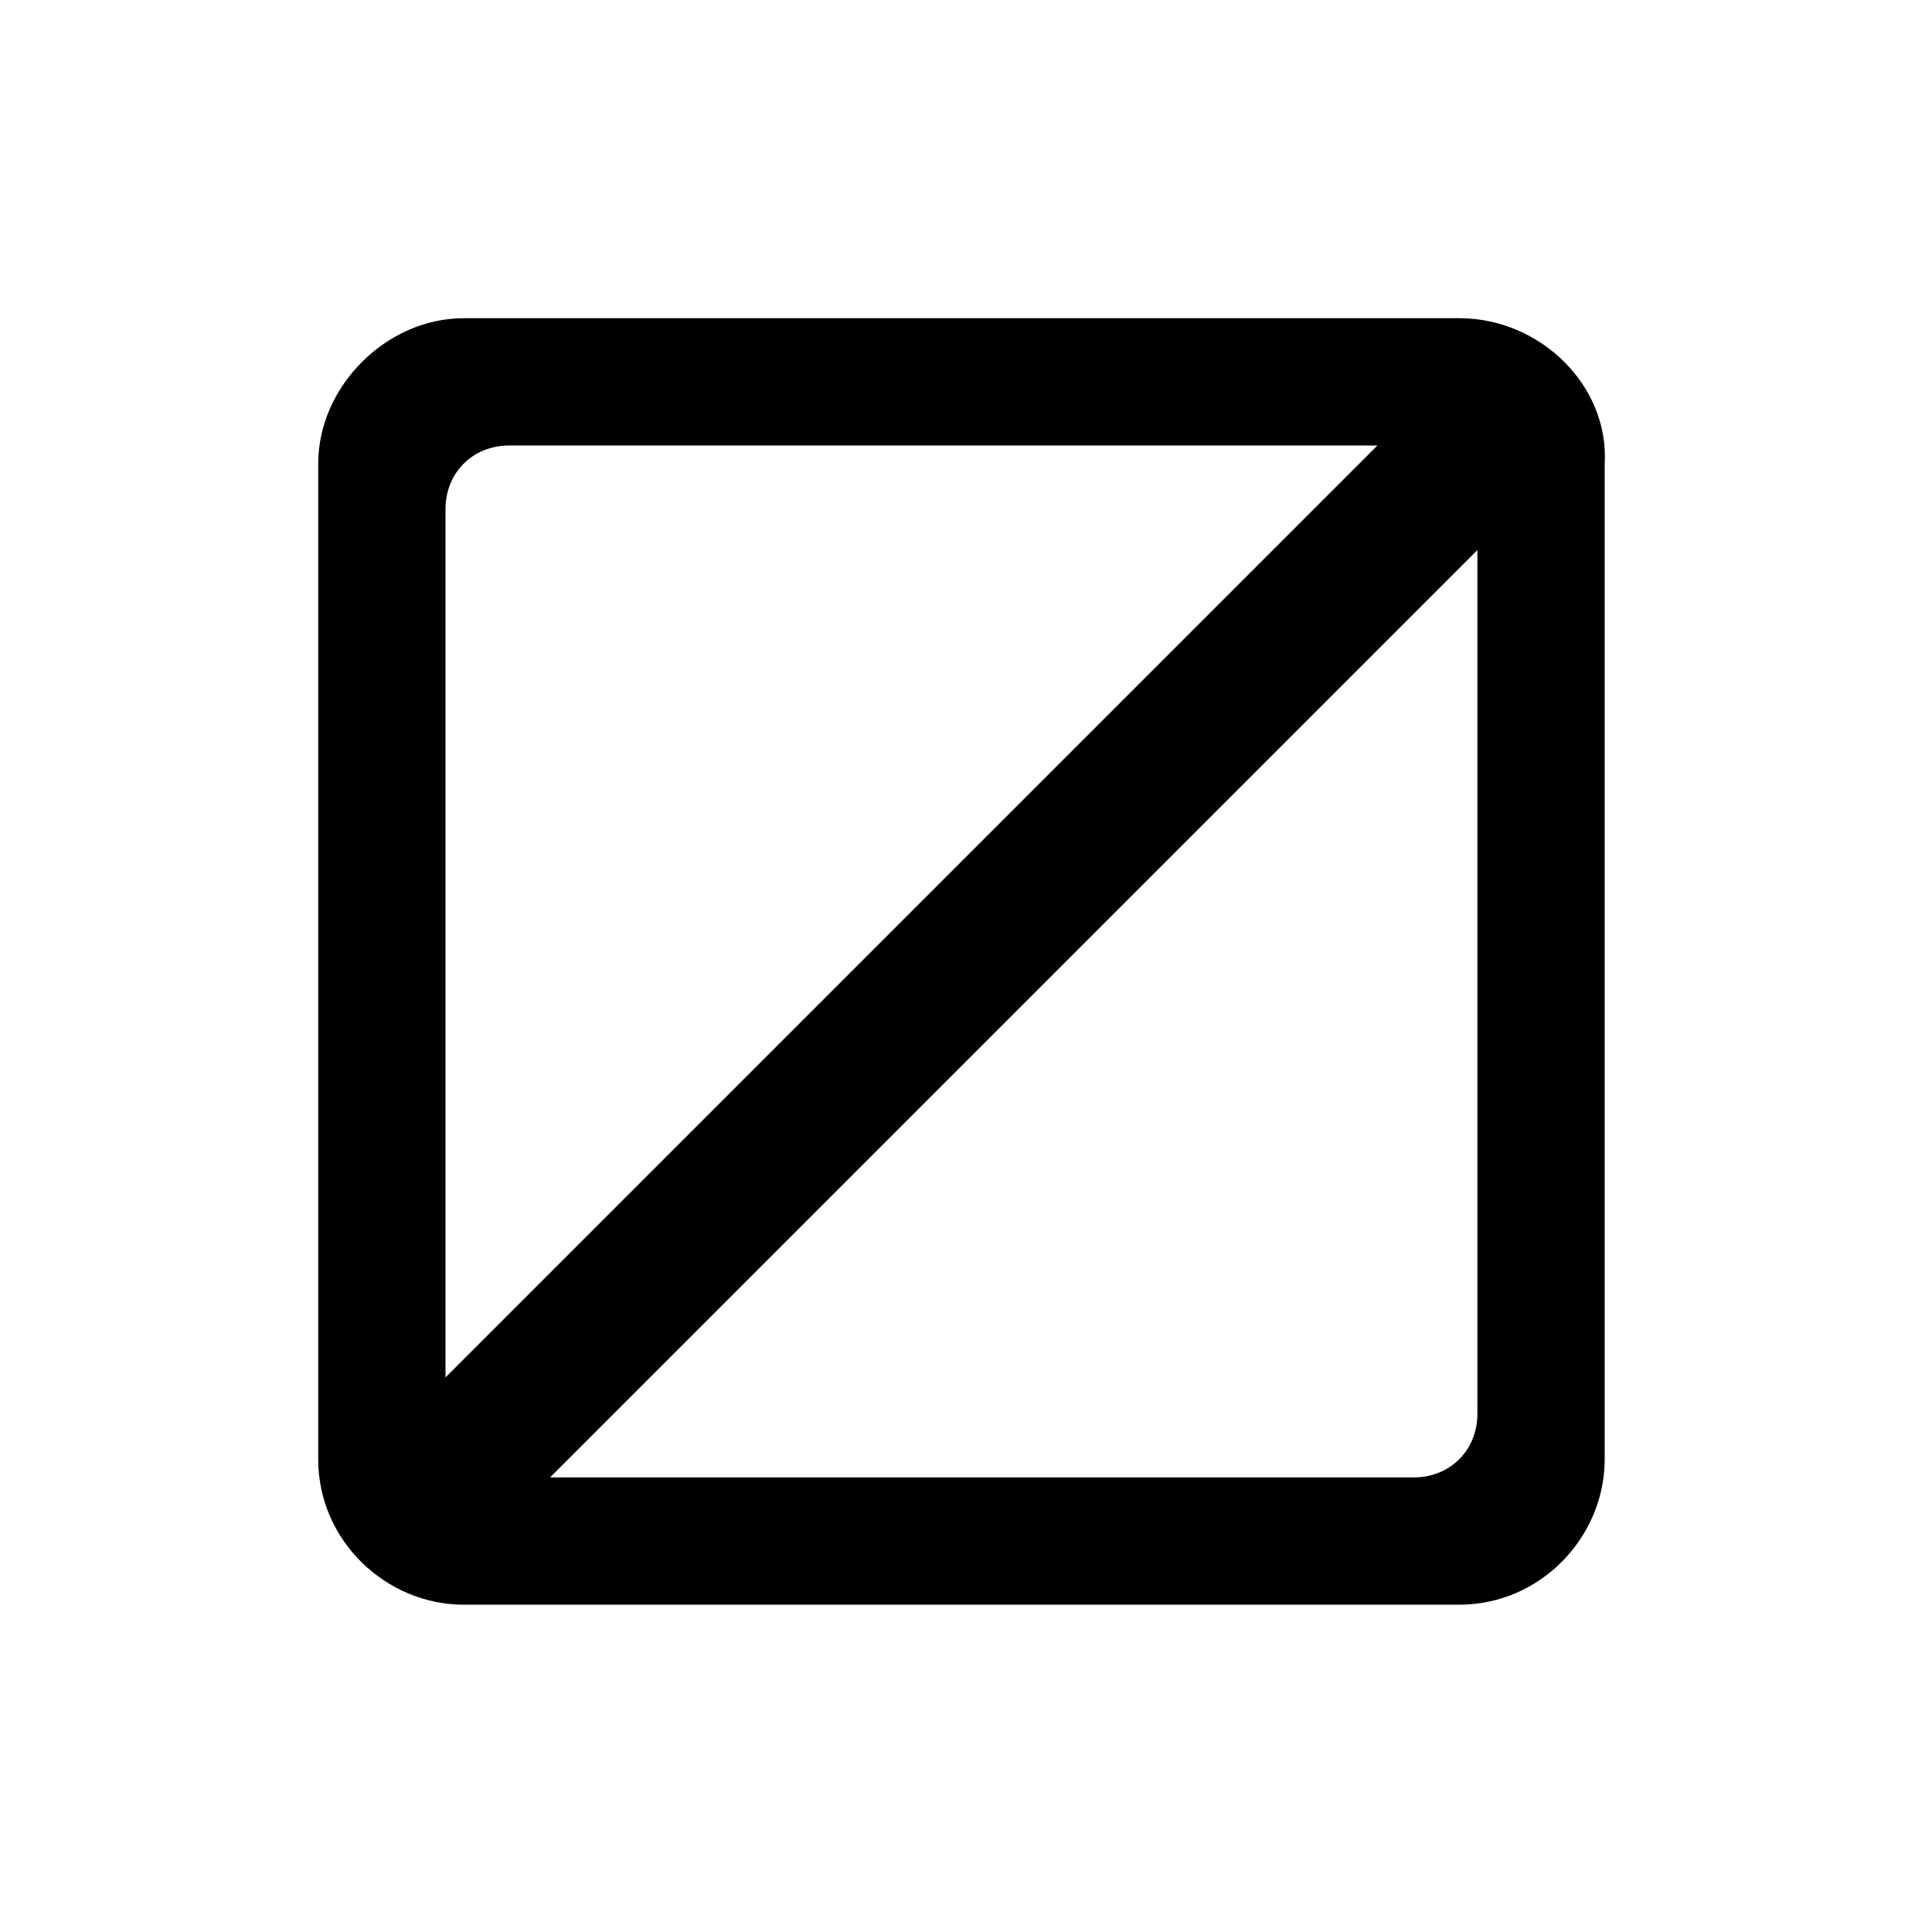
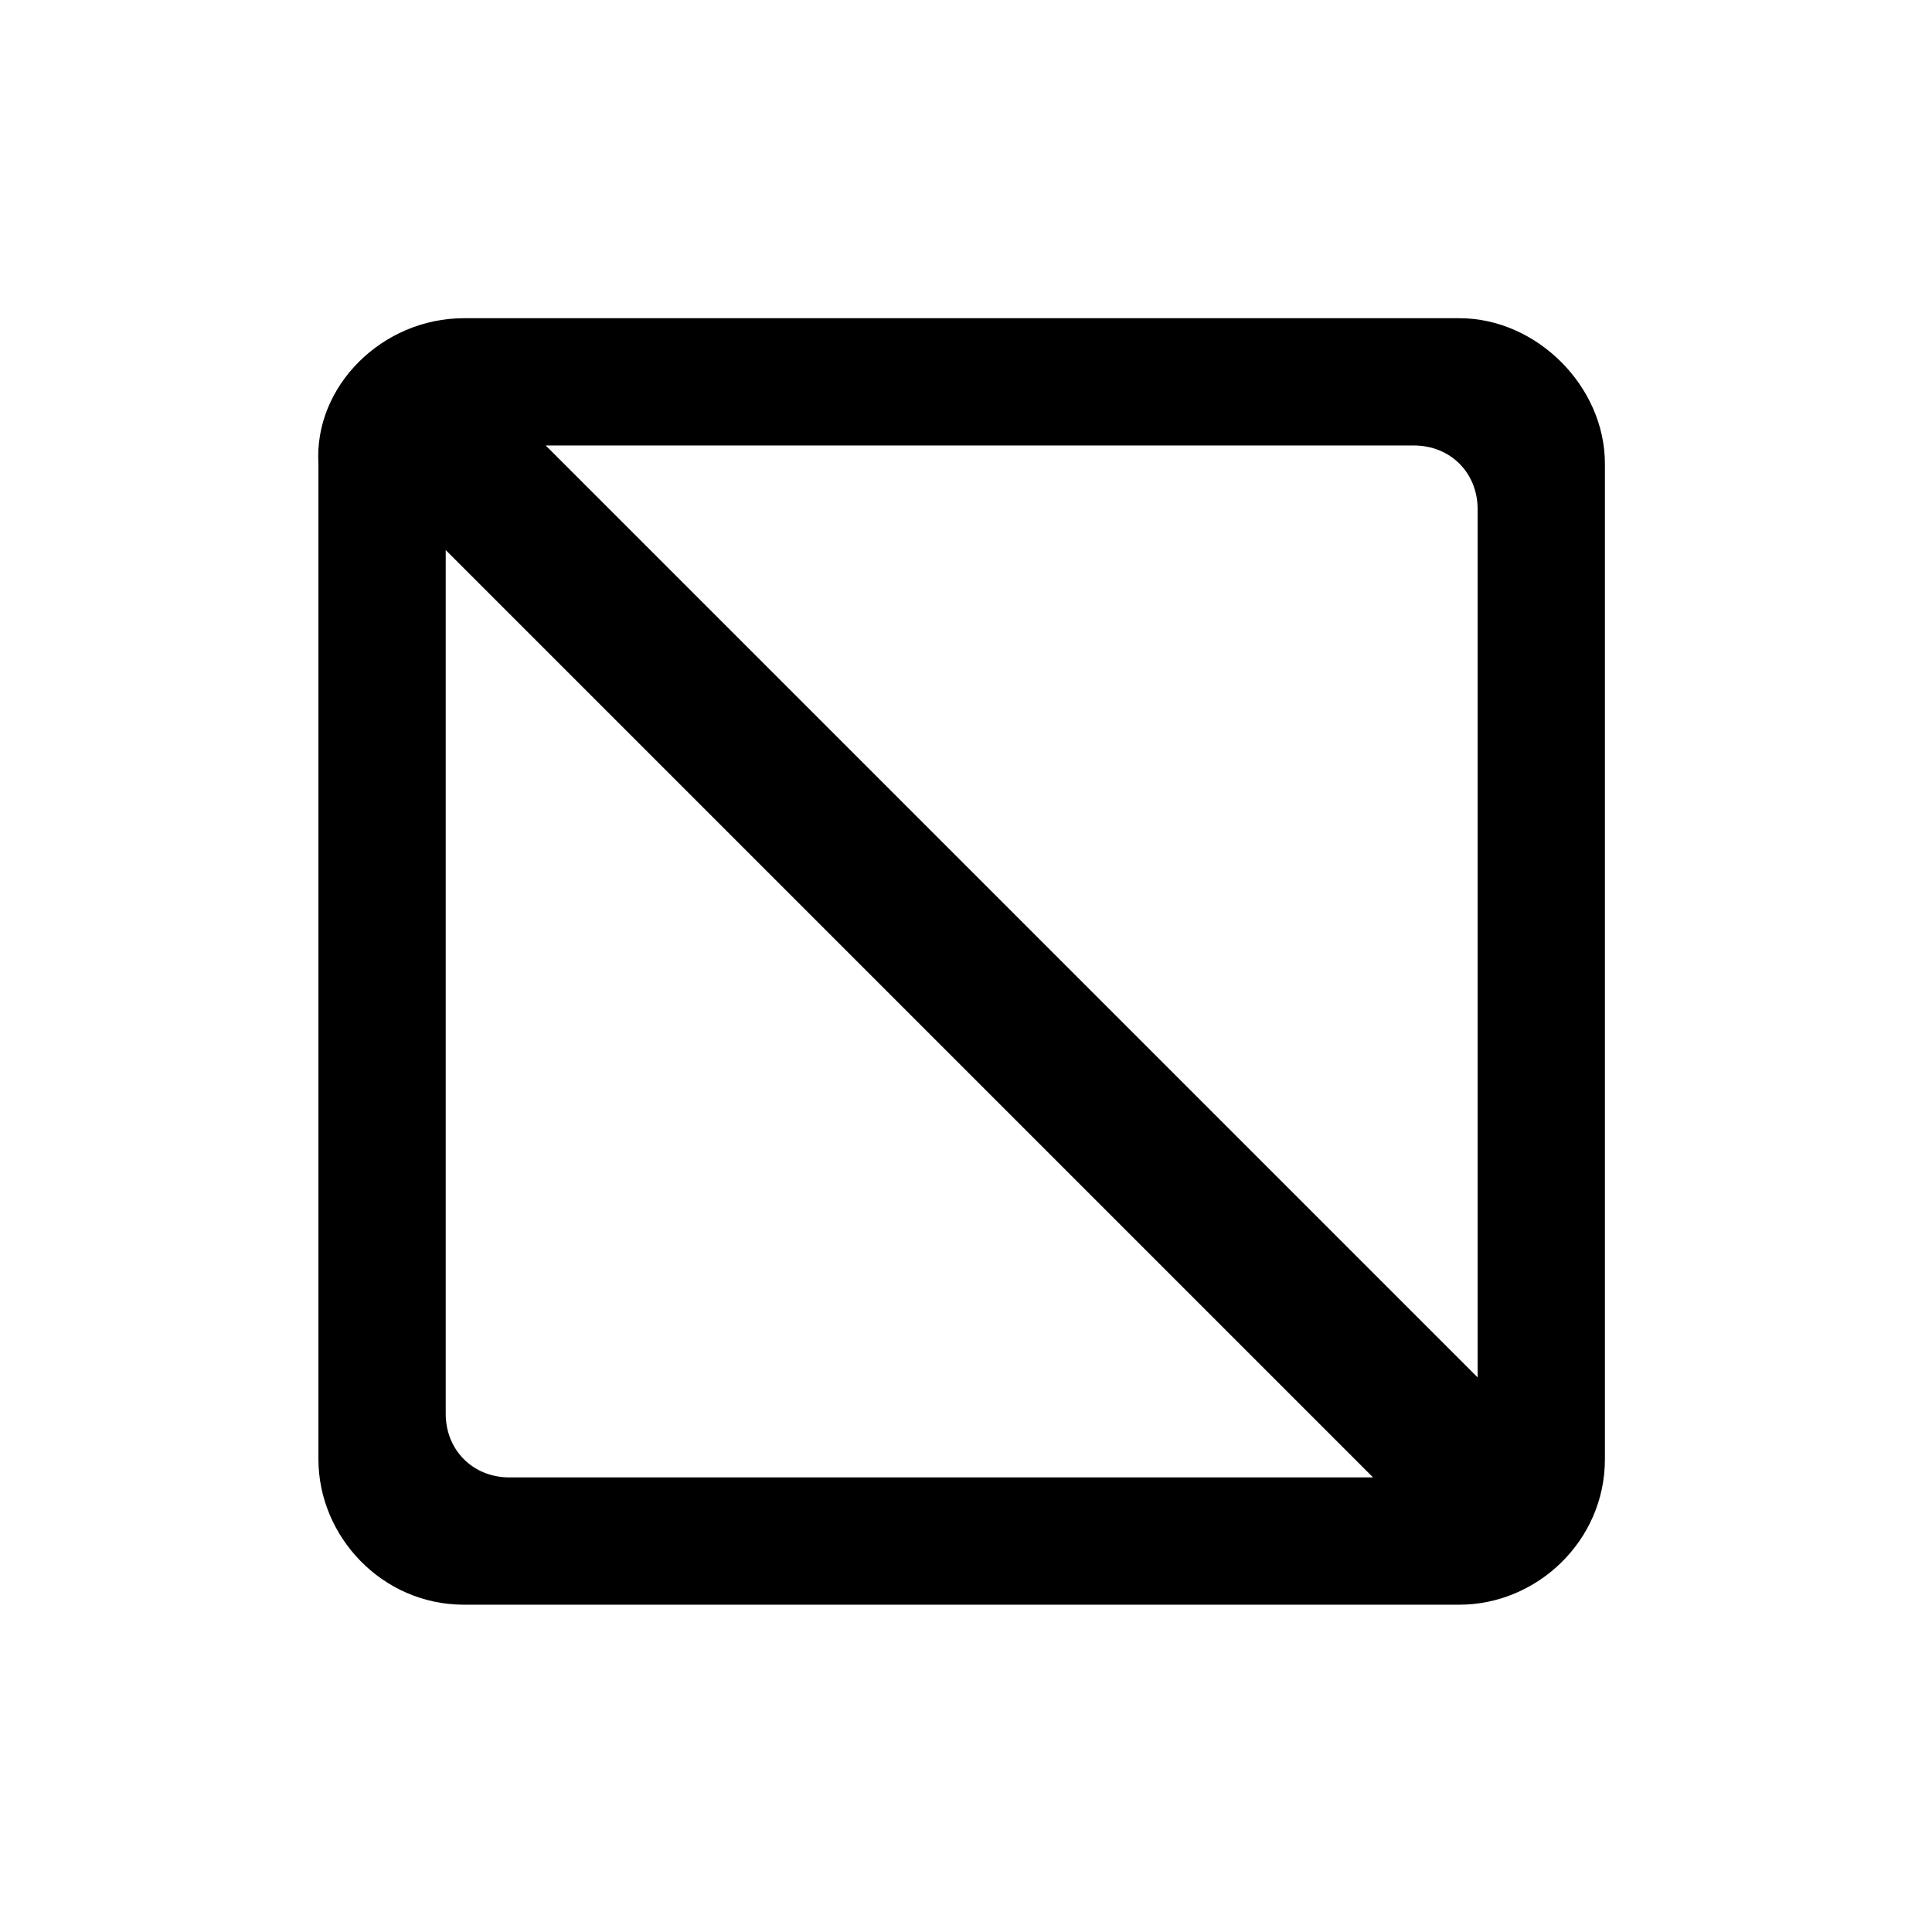
- <svg xmlns="http://www.w3.org/2000/svg" version="1.1" id="Ebene_1" x="0px" y="0px" viewBox="0 0 42.5 42.5" style="enable-background:new 0 0 42.5 42.5;" xml:space="preserve">
-   <path d="M32.1,7H10.2C8.5,7,7,8.5,7,10.2v21.9c0,1.8,1.5,3.2,3.2,3.2h21.9c1.8,0,3.2-1.5,3.2-3.2V10.2C35.4,8.5,33.9,7,32.1,7z   M9.8,30.3V11.2c0-0.8,0.6-1.4,1.4-1.4h19.1L9.8,30.3z M32.5,31.1c0,0.8-0.6,1.4-1.4,1.4H12.1l20.4-20.4V31.1z" />
+ <svg xmlns="http://www.w3.org/2000/svg" version="1.1" id="Ebene_1" x="0px" y="0px" viewBox="0 0 42.5 42.5" style="enable-background:new 0 0 42.5 42.5;">
+   <path d="M 32.1 35.3 L 10.2 35.3 C 8.5 35.3 7 33.8 7 32.1 L 7 10.2 C 7 8.4 8.5 7 10.2 7 L 32.1 7 C 33.9 7 35.3 8.5 35.3 10.2 L 35.3 32.1 C 35.4 33.8 33.9 35.3 32.1 35.3 Z M 9.8 12 L 9.8 31.1 C 9.8 31.9 10.4 32.5 11.2 32.5 L 30.3 32.5 L 9.8 12 Z M 32.5 11.2 C 32.5 10.4 31.9 9.8 31.1 9.8 L 12.1 9.8 L 32.5 30.2 L 32.5 11.2 Z" transform="matrix(-1, 0, 0, -1, 42.30473, 42.3)" />
</svg>
